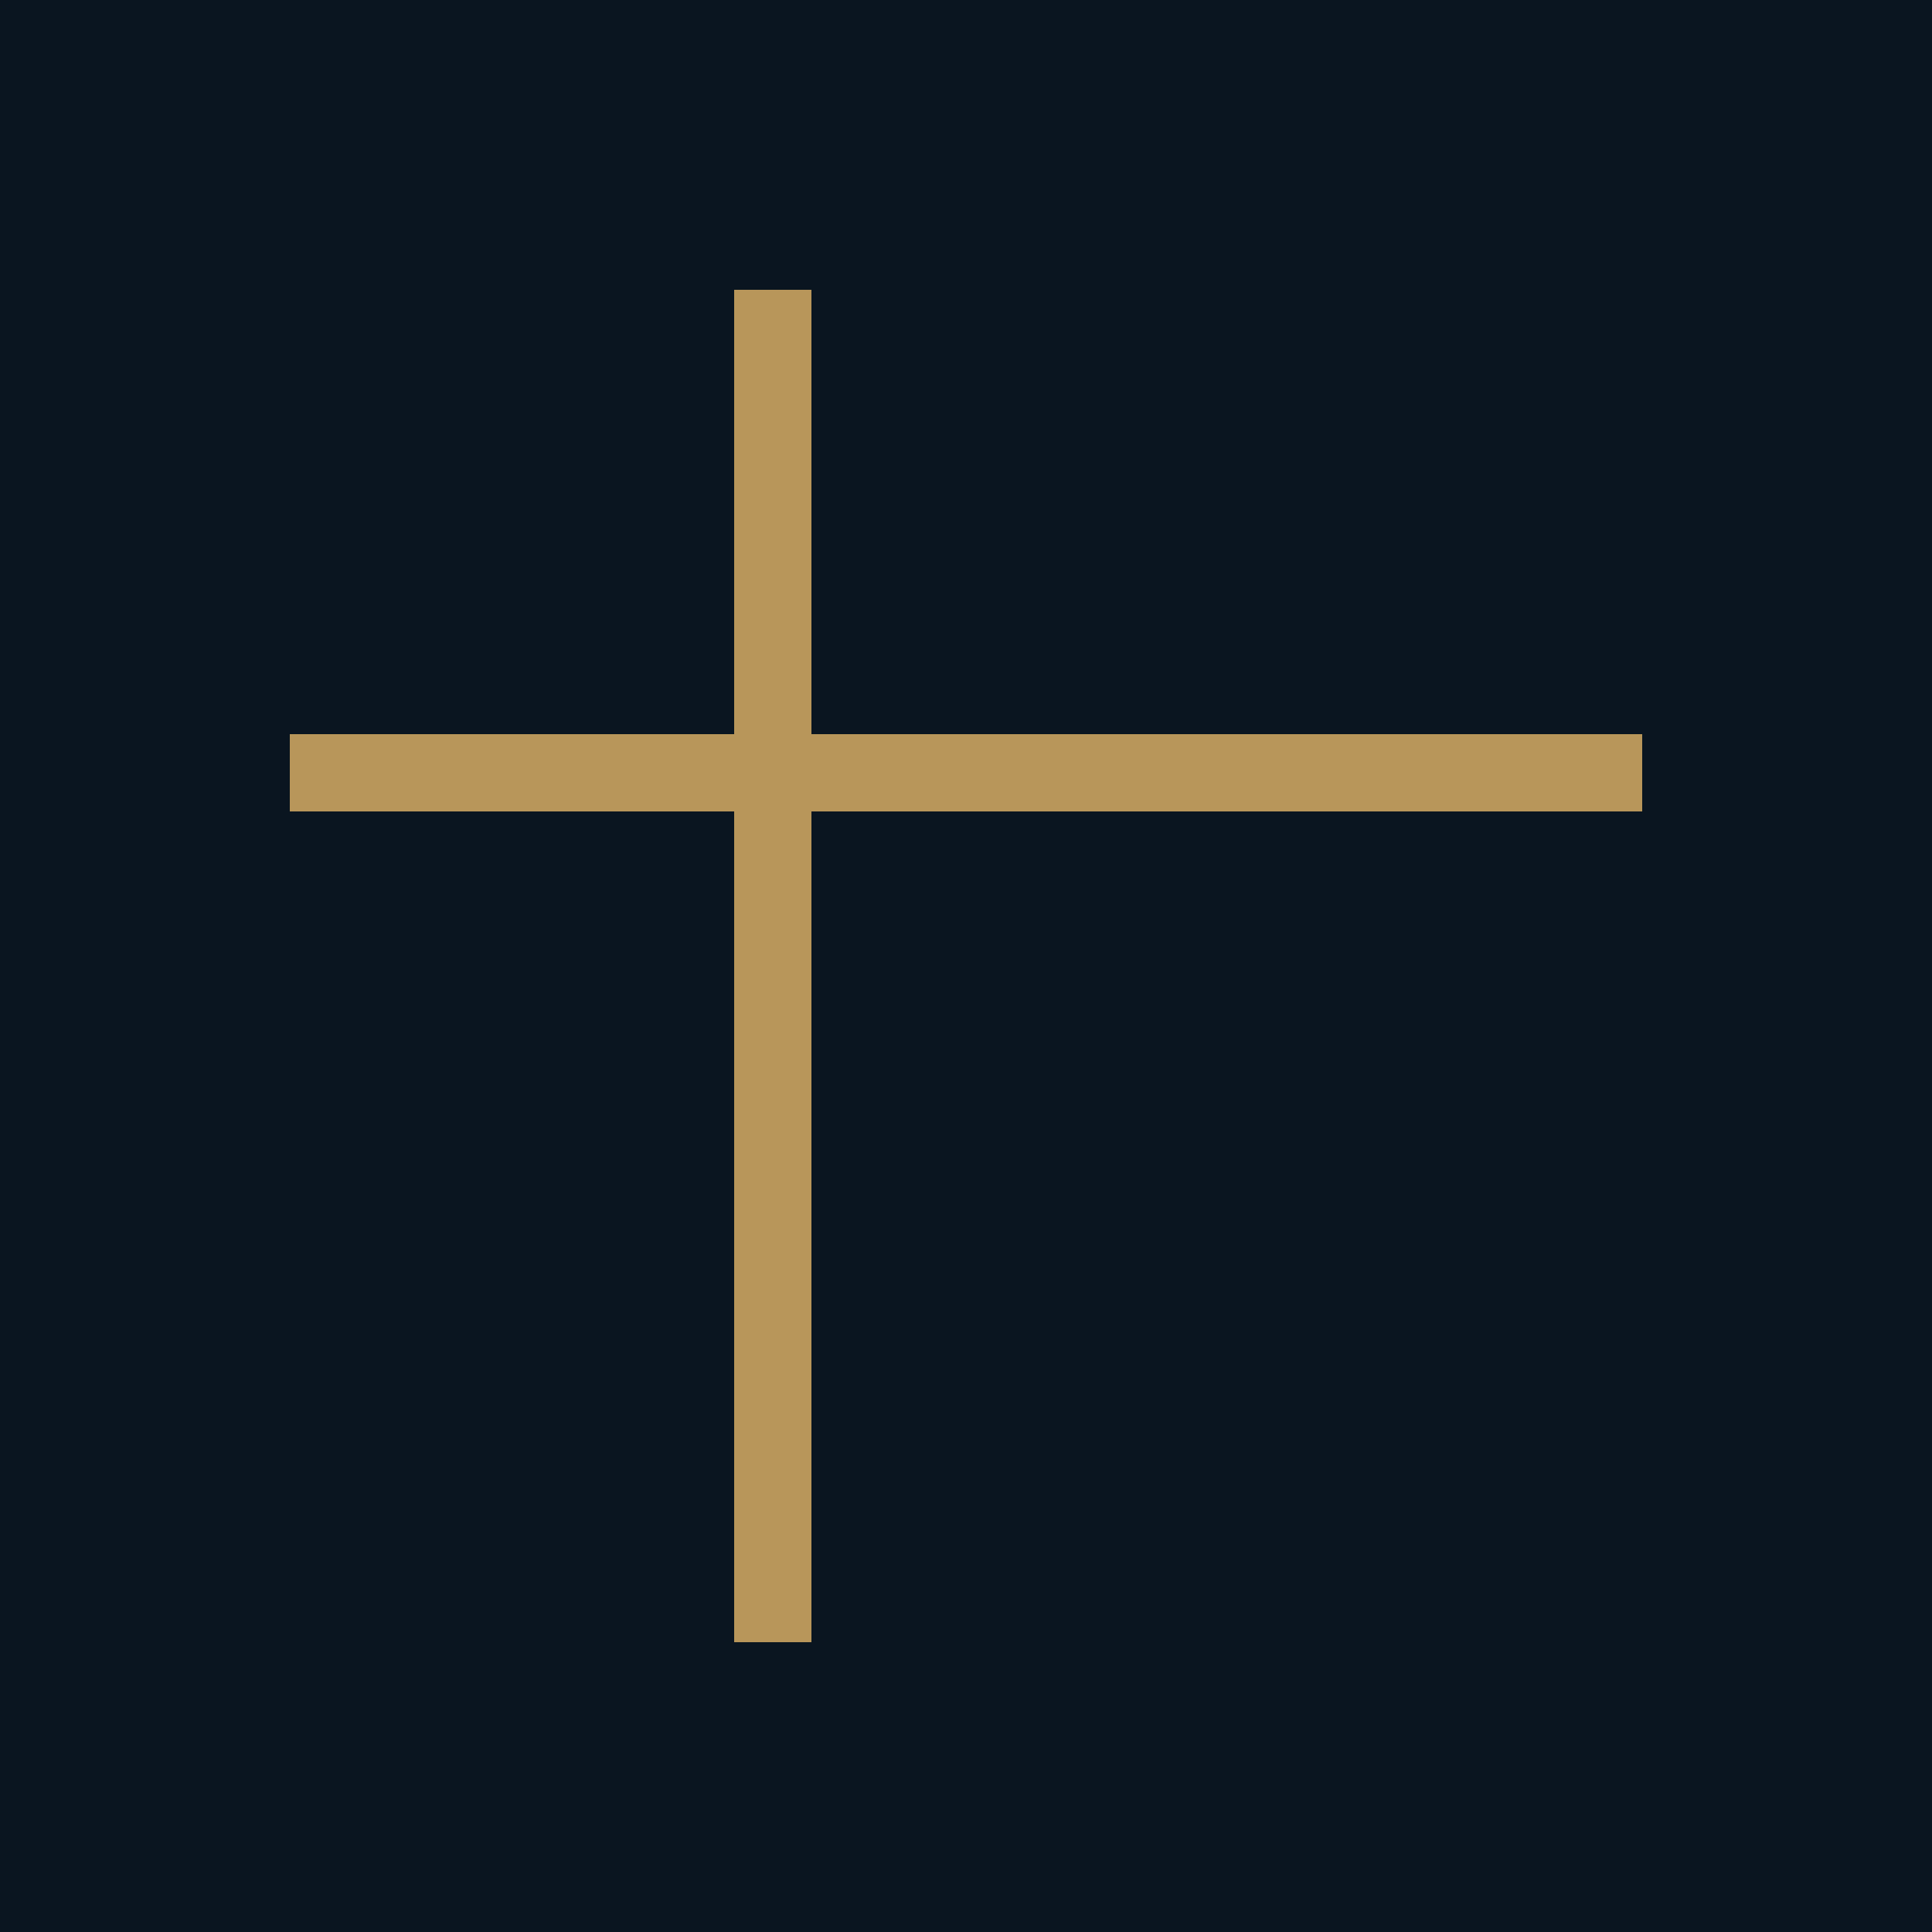
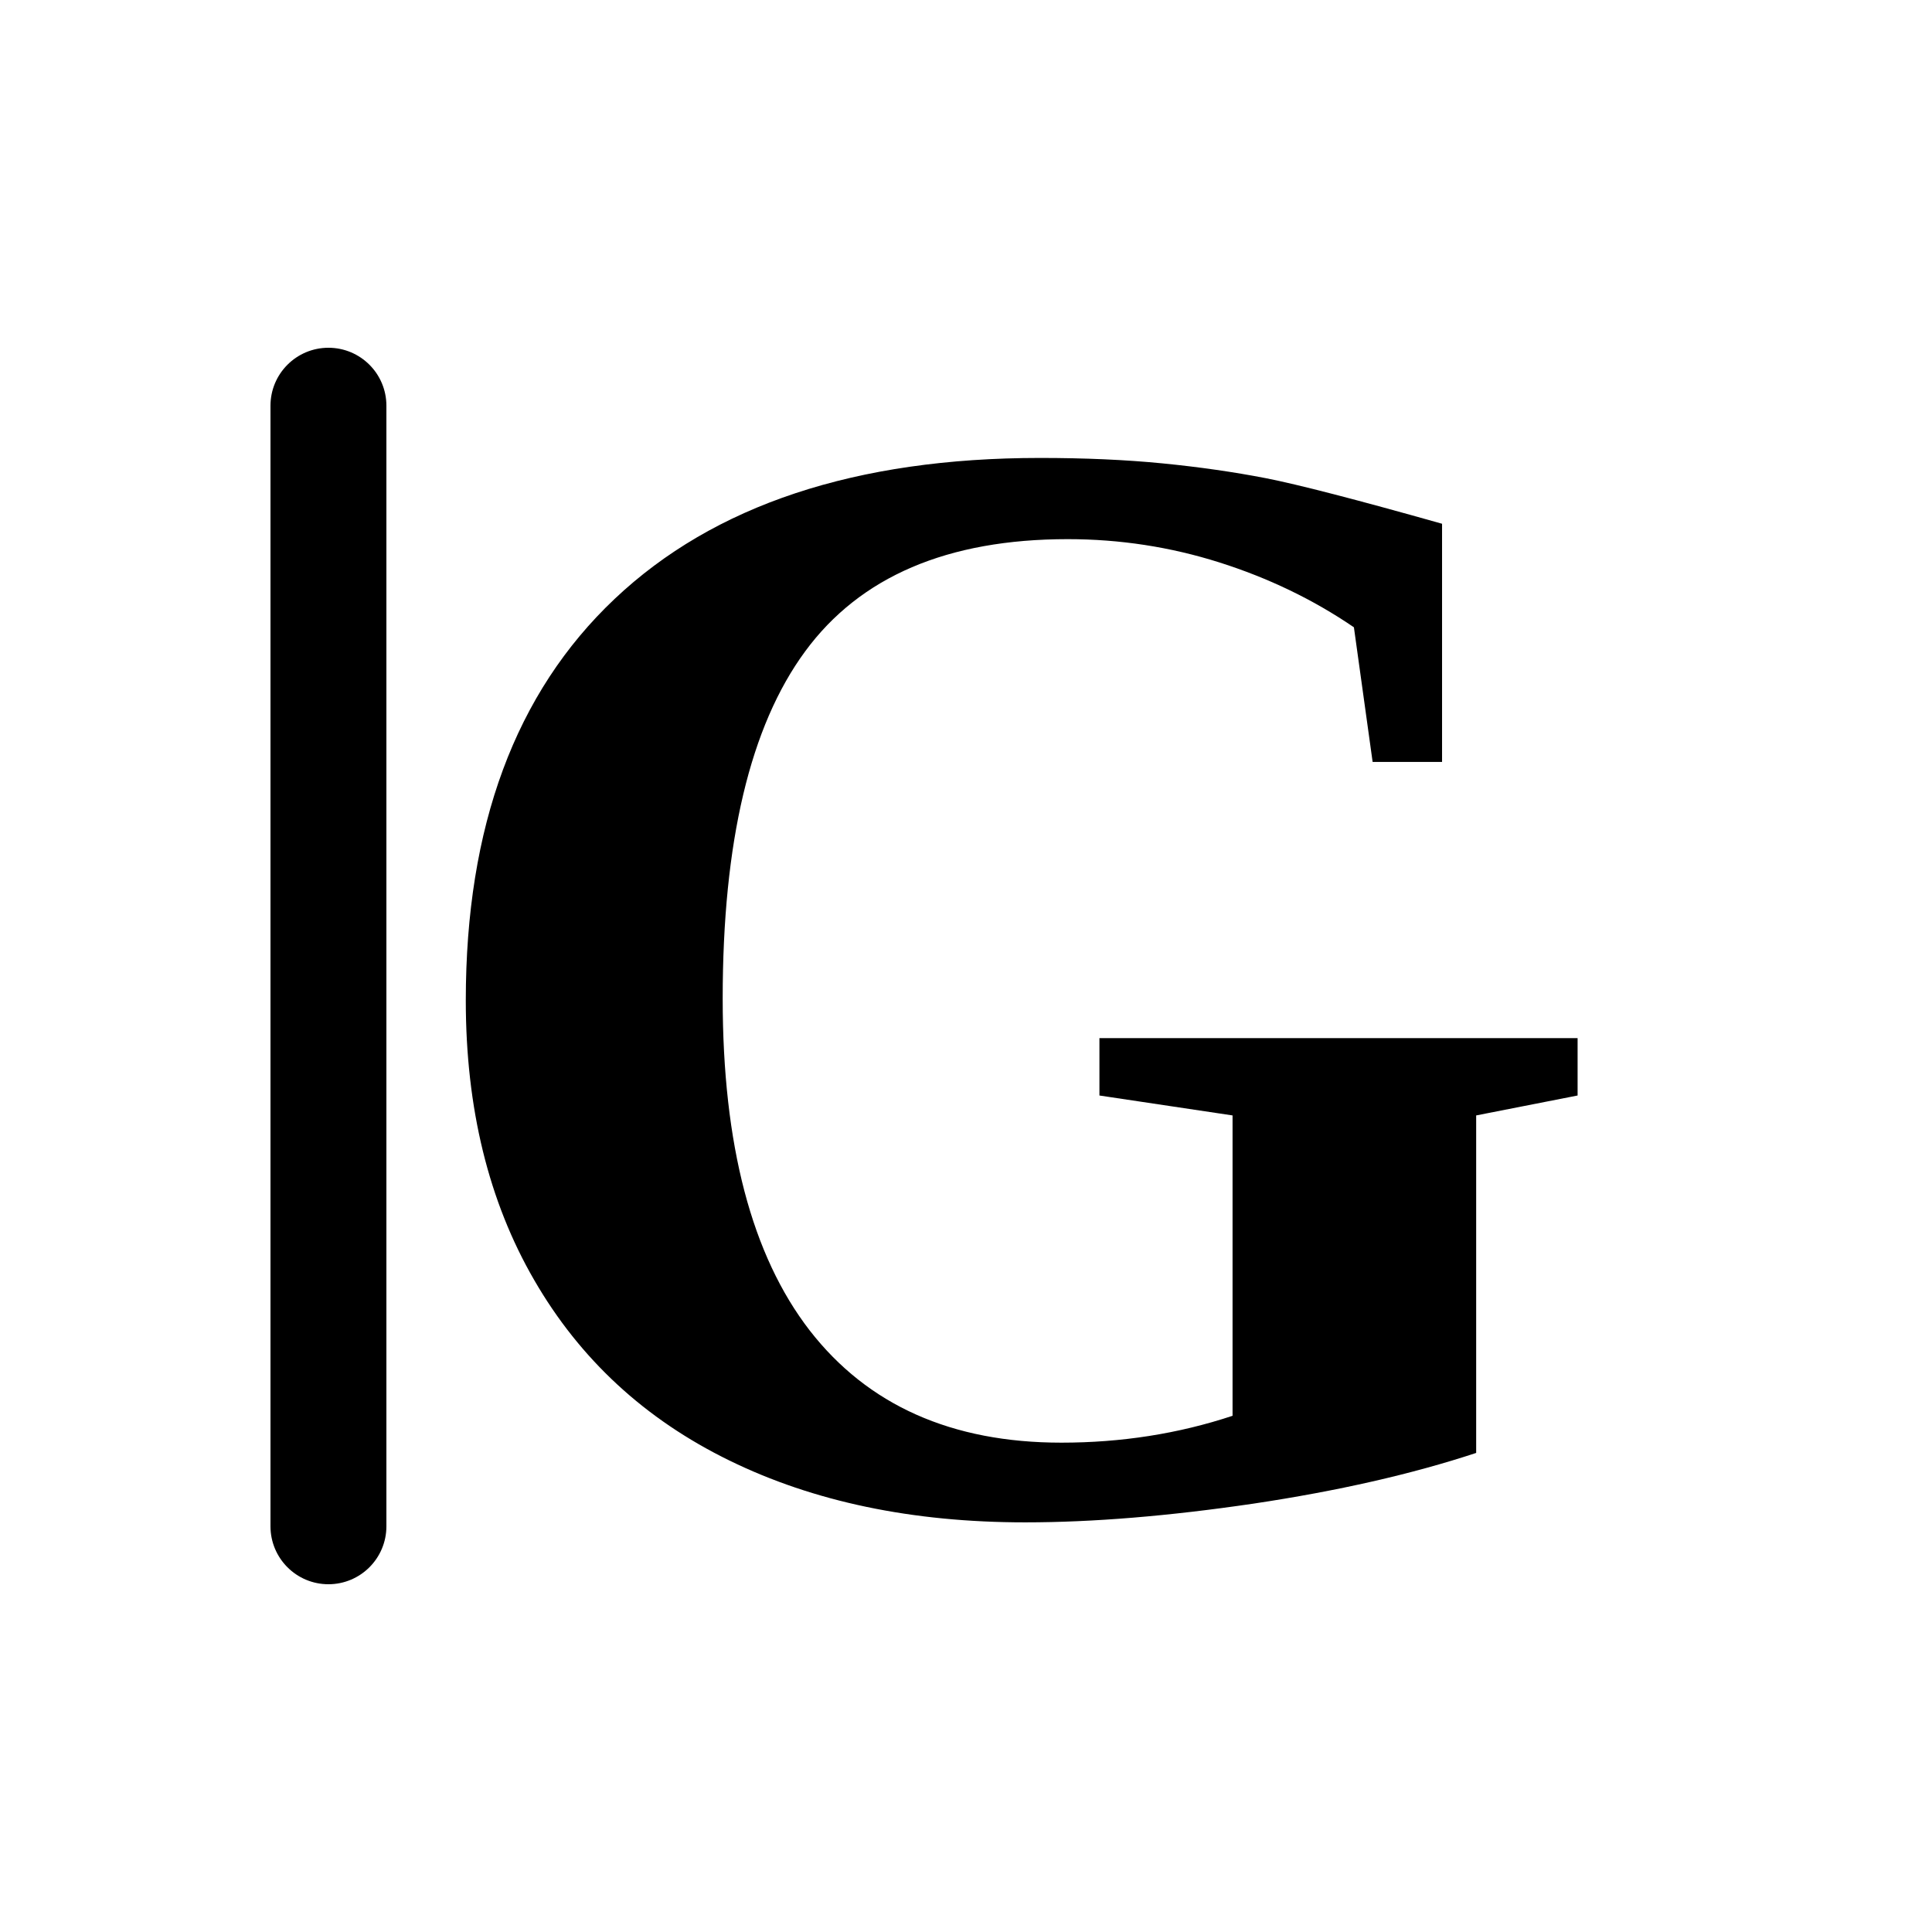
<svg xmlns="http://www.w3.org/2000/svg" viewBox="0 0 100 100">
-   <rect width="100" height="100" fill="#0a1520" />
-   <rect x="38" y="15" width="4" height="70" fill="#b8965a" />
-   <rect x="15" y="38" width="70" height="4" fill="#b8965a" />
+   <rect x="14" y="18" width="6" height="64" rx="3" fill="#000000" />
+   <text x="52" y="78" font-family="Georgia, 'Times New Roman', serif" font-size="82" font-weight="900" text-anchor="middle" fill="#000000">G</text>
</svg>
